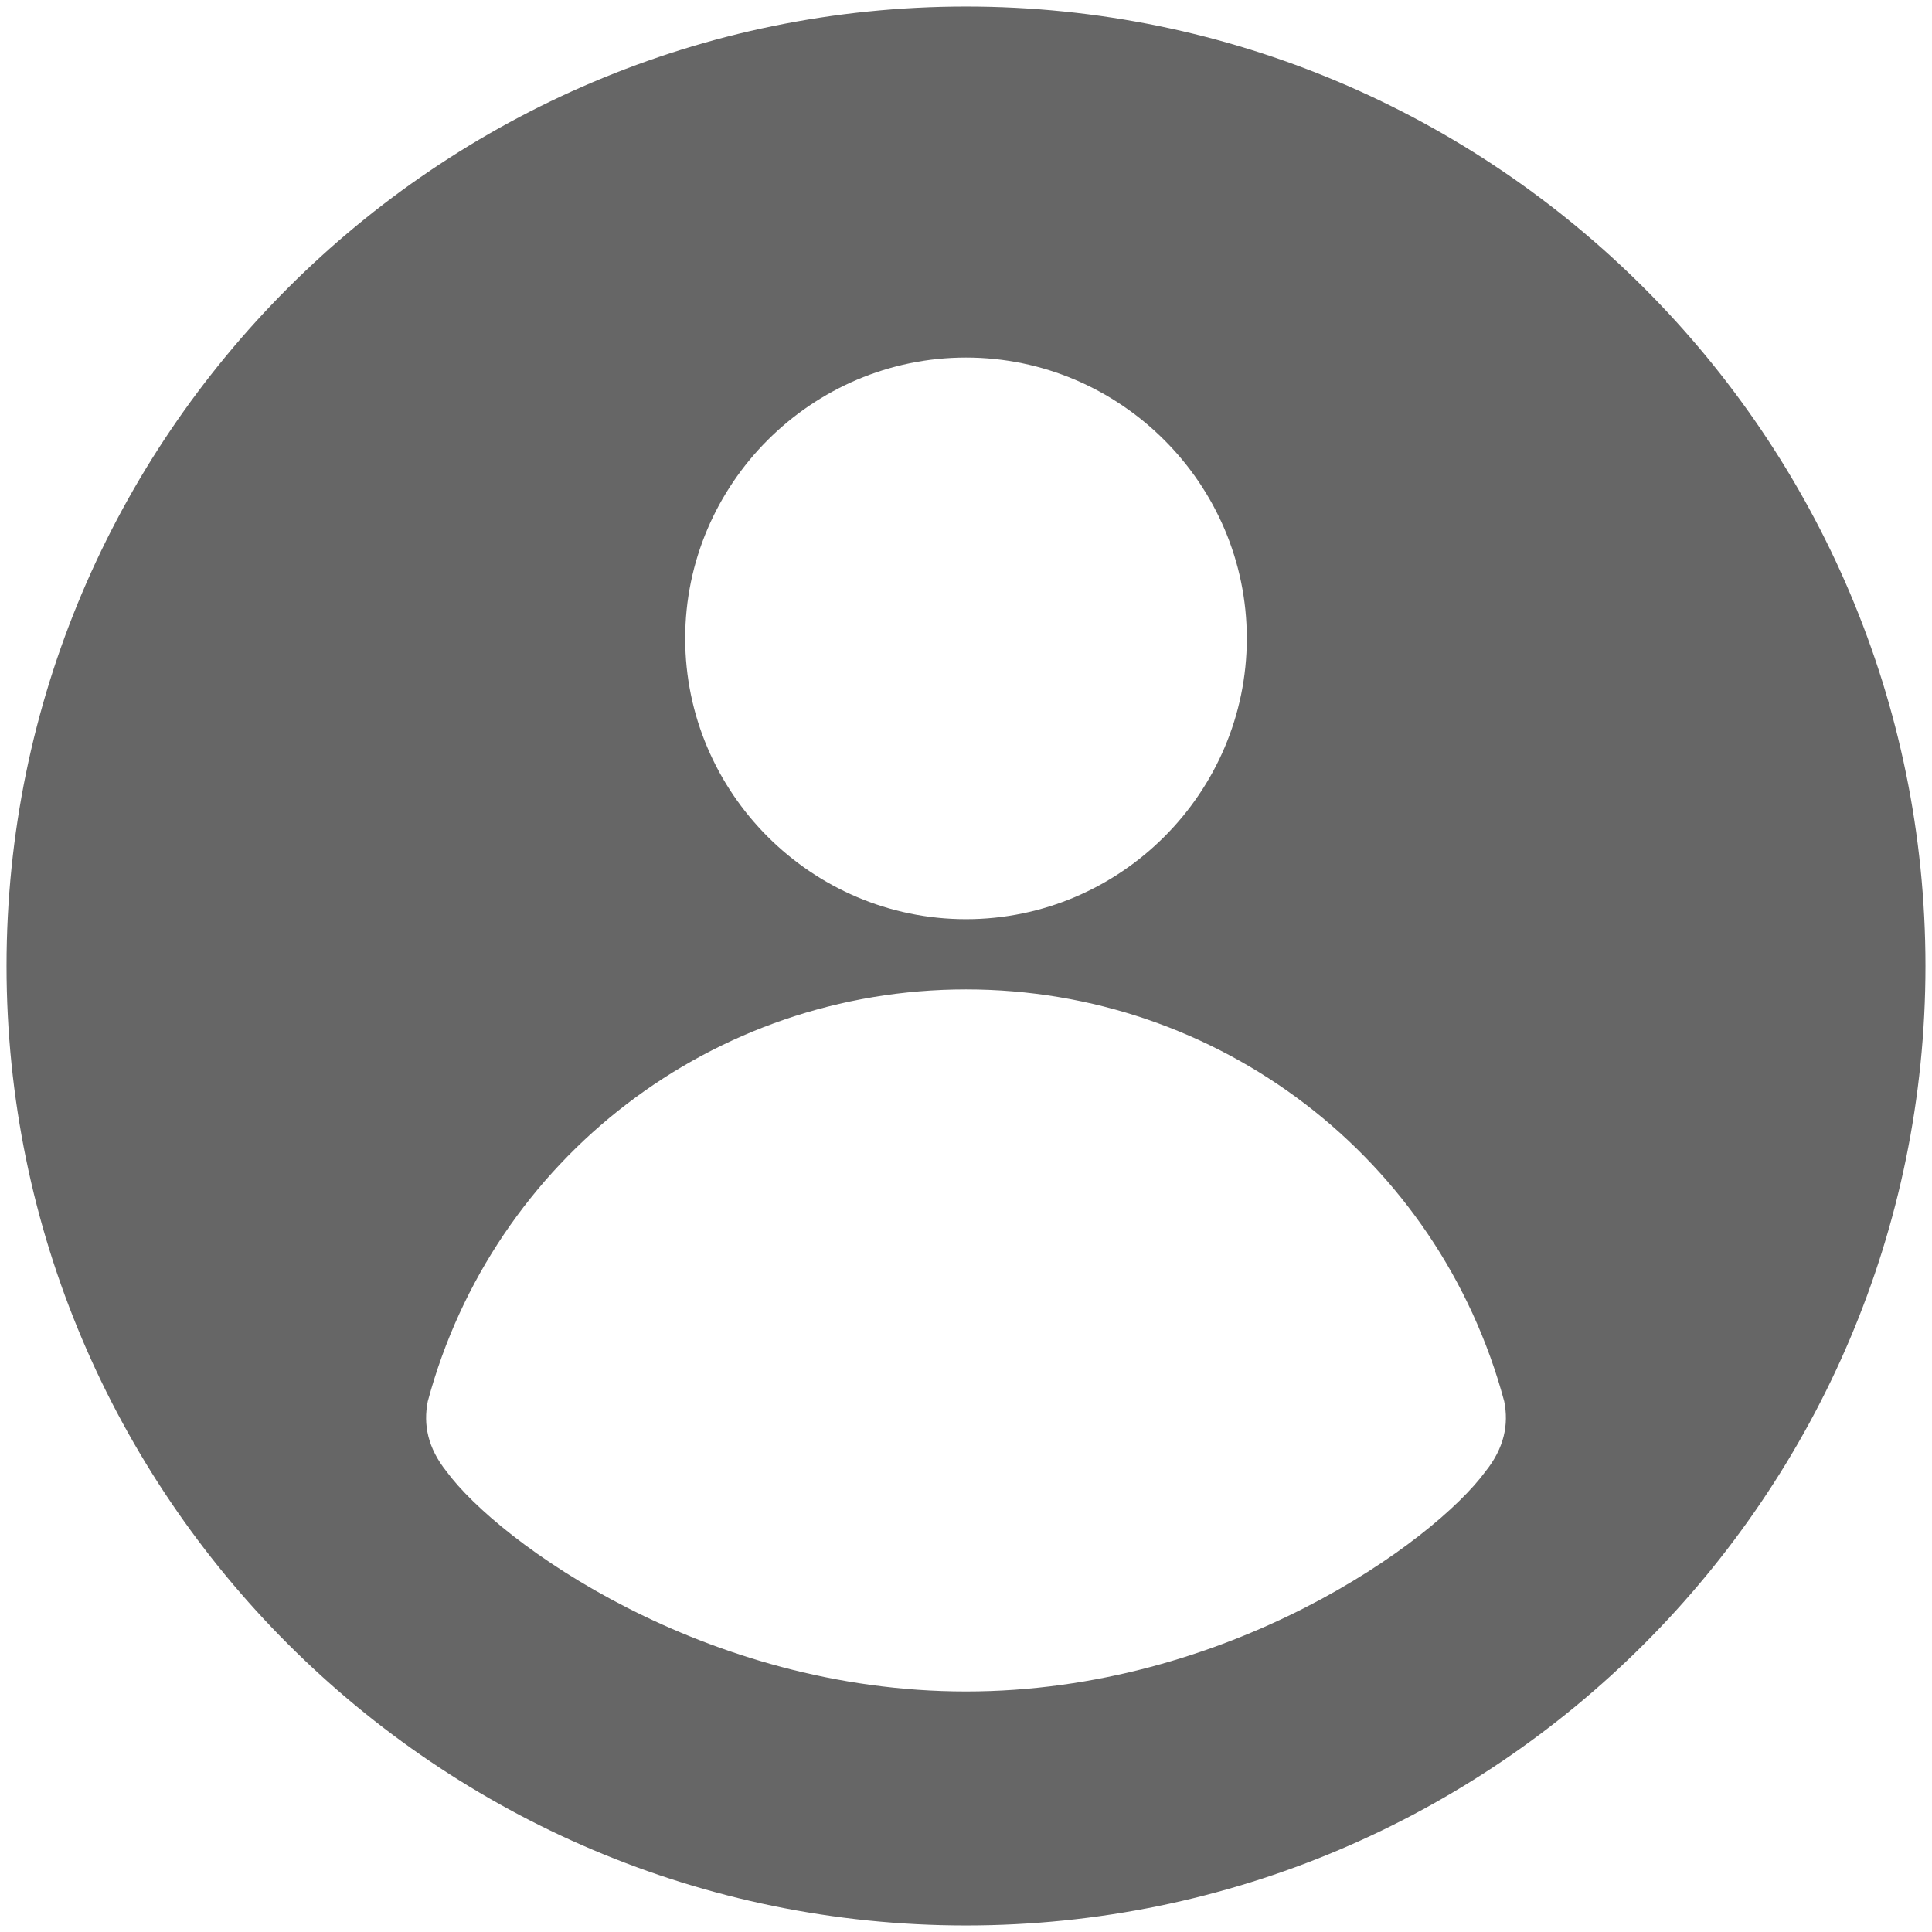
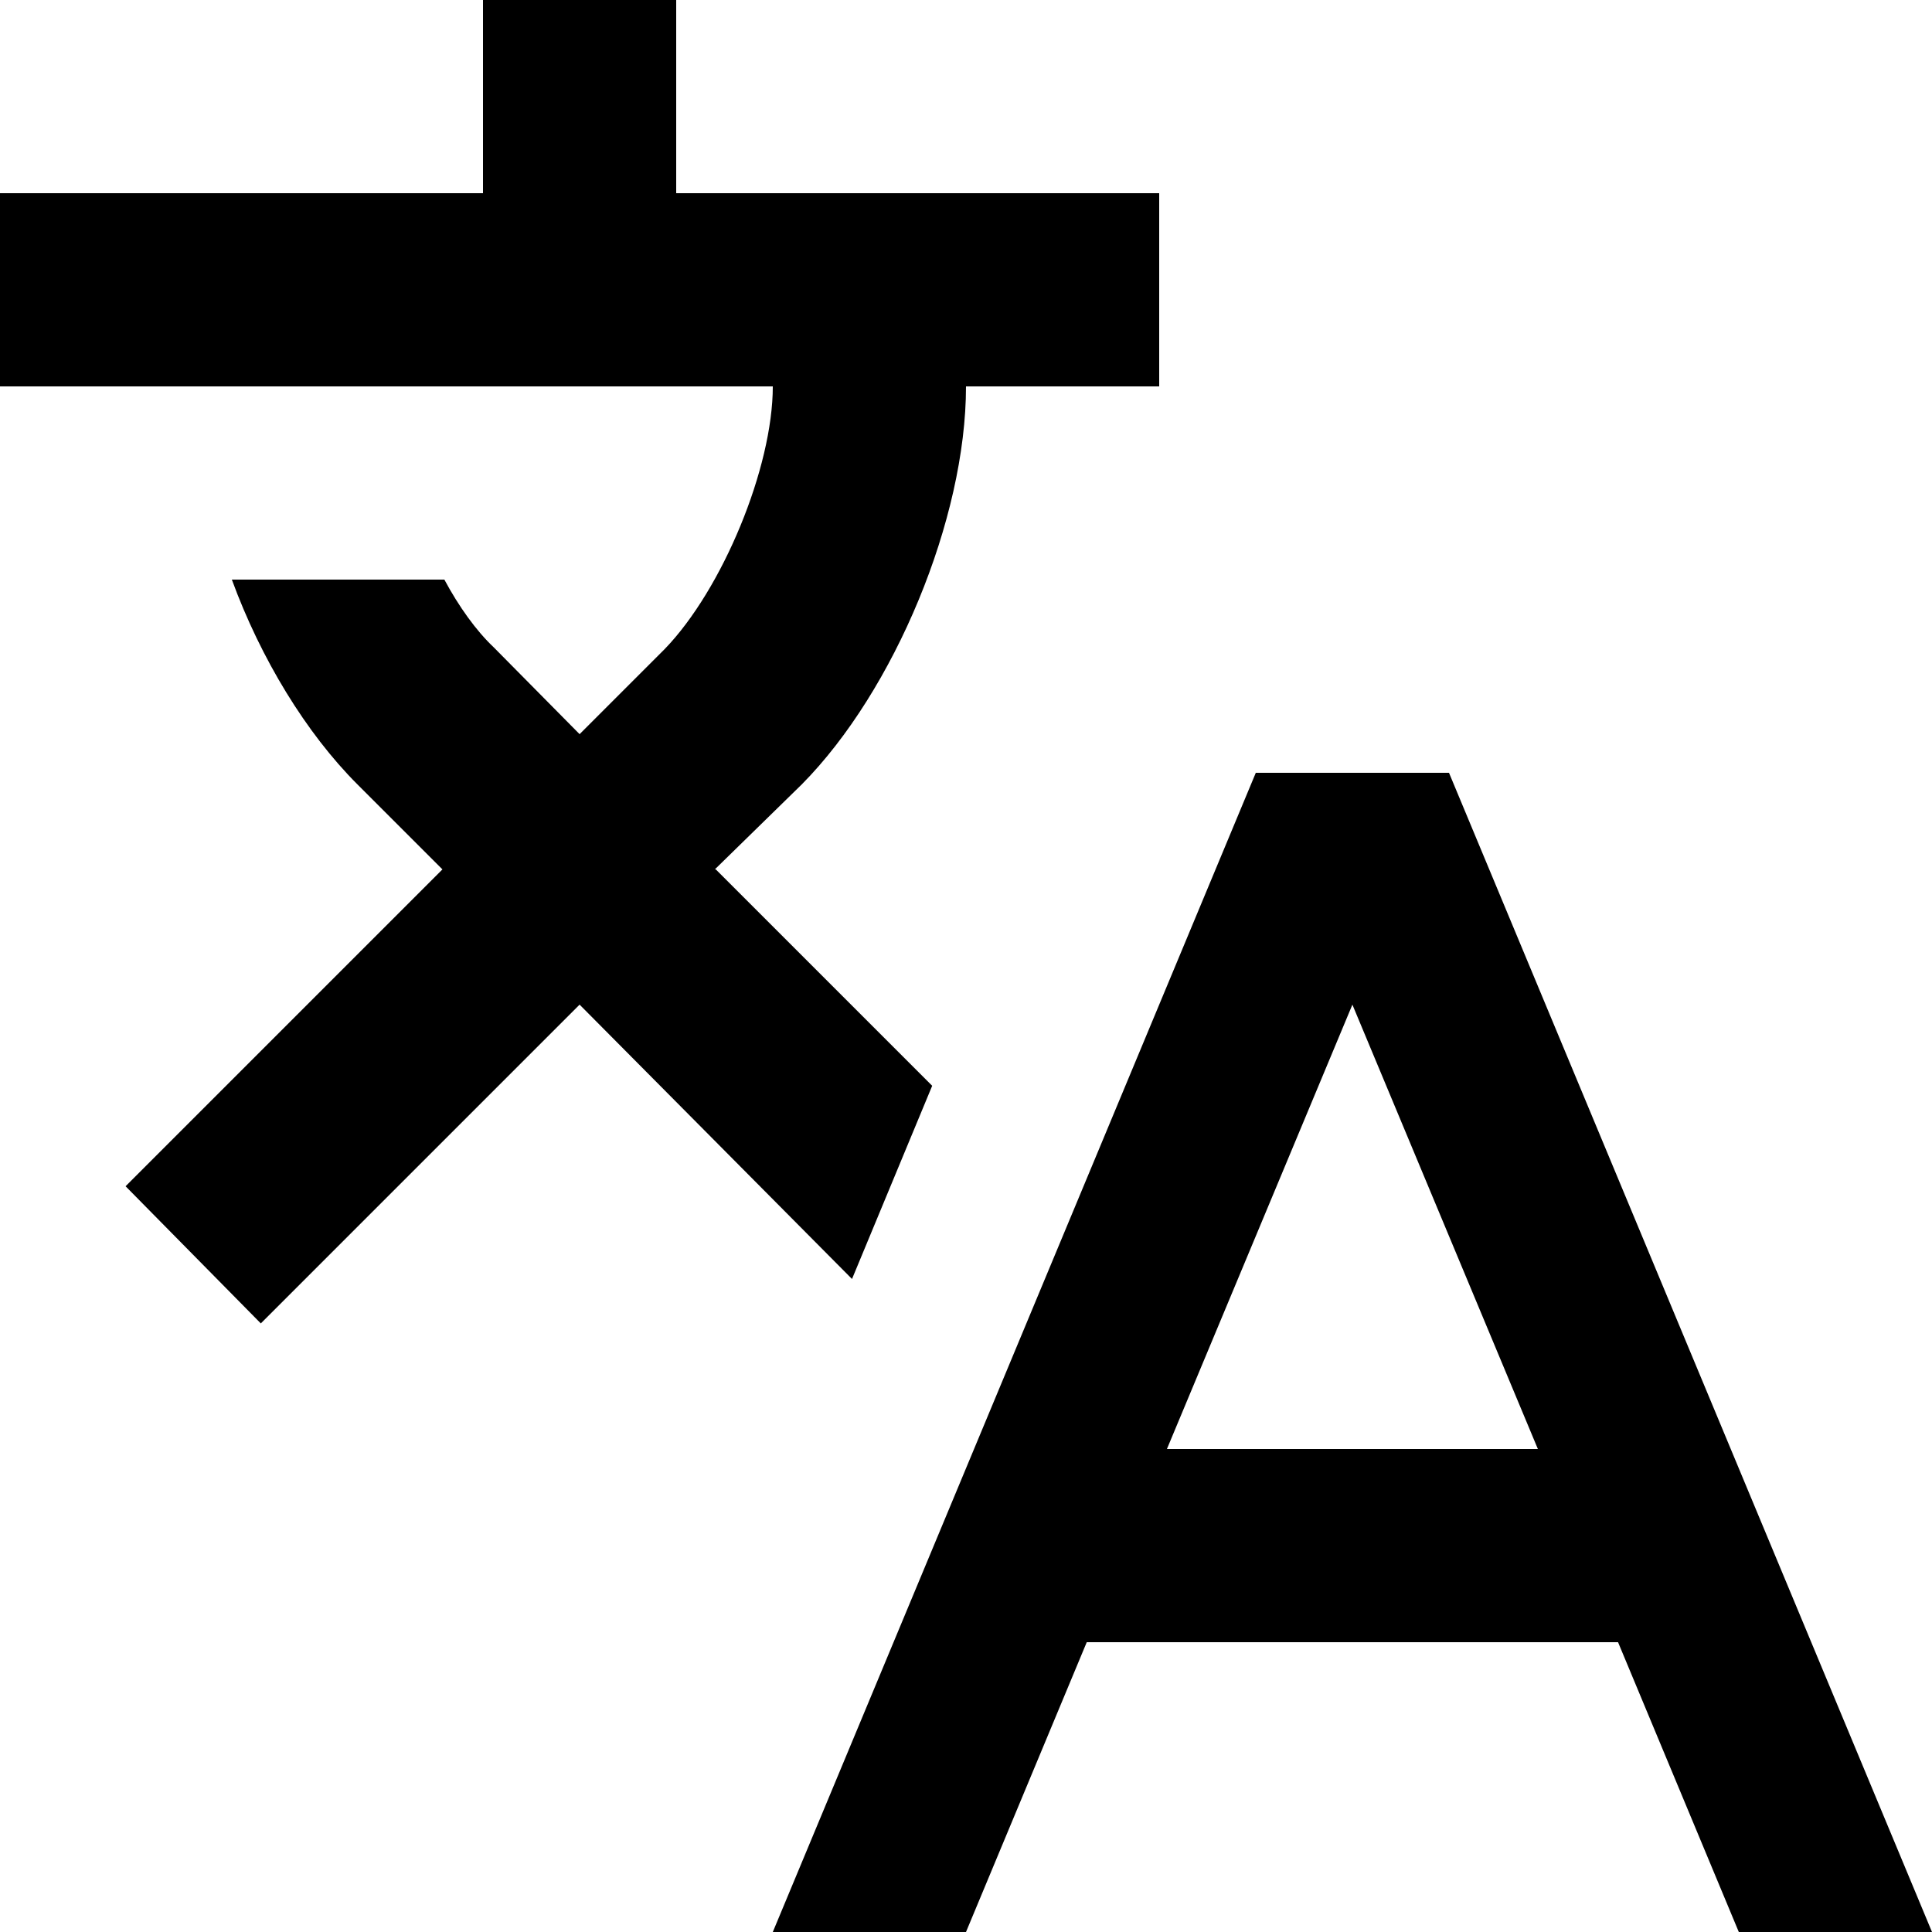
- <svg xmlns="http://www.w3.org/2000/svg" version="1.1" width="26px" height="26px">
-   <g transform="matrix(1 0 0 1 -584 -13 )">
-     <path d="M 25.912 13  C 25.912 5.883  20.117 0.088  13 0.088  C 5.883 0.088  0.088 5.883  0.088 13  C 0.088 20.117  5.883 25.912  13 25.912  C 20.117 25.912  25.912 20.117  25.912 13  Z M 9.221 8.591  C 9.221 6.513  10.922 4.812  13 4.812  C 15.078 4.812  16.779 6.513  16.779 8.591  C 16.779 10.67  15.078 12.37  13 12.37  C 10.922 12.37  9.221 10.67  9.221 8.591  Z M 20.243 18.858  C 20.306 19.172  20.243 19.487  19.991 19.802  C 19.298 20.747  16.527 22.763  13 22.763  C 9.473 22.763  6.702 20.747  6.009 19.802  C 5.757 19.487  5.694 19.172  5.757 18.858  C 6.639 15.582  9.599 13.315  13 13.315  C 16.401 13.315  19.361 15.582  20.243 18.858  Z " fill-rule="nonzero" fill="#666666" stroke="none" transform="matrix(1 0 0 1 584 13 )" />
+ <svg xmlns="http://www.w3.org/2000/svg" version="1.1" width="16px" height="16px">
+   <g transform="matrix(1 0 0 1 -550 -18 )">
+     <path d="M 5.92 7.2  L 5.928 7.2  L 7.72 8.992  L 7.056 10.592  L 4.8 8.32  L 2.16 10.96  L 1.04 9.824  L 3.664 7.2  L 2.96 6.496  C 2.536 6.072  2.16 5.456  1.92 4.8  L 3.68 4.8  C 3.8 5.024  3.944 5.224  4.088 5.36  L 4.8 6.08  L 5.504 5.376  C 5.984 4.88  6.4 3.872  6.4 3.2  L 0 3.2  L 0 1.6  L 4 1.6  L 4 0  L 5.6 0  L 5.6 1.6  L 9.6 1.6  L 9.6 3.2  L 8 3.2  C 8 4.296  7.408 5.72  6.64 6.496  L 5.92 7.2  Z M 13.4 13.6  L 9 13.6  L 8 16  L 6.4 16  L 10.4 6.4  L 12 6.4  L 16 16  L 14.4 16  L 13.4 13.6  Z M 11.2 8.32  L 9.664 12  L 12.736 12  L 11.2 8.32  Z " fill-rule="nonzero" fill="#000000" stroke="none" transform="matrix(1 0 0 1 550 18 )" />
  </g>
</svg>
